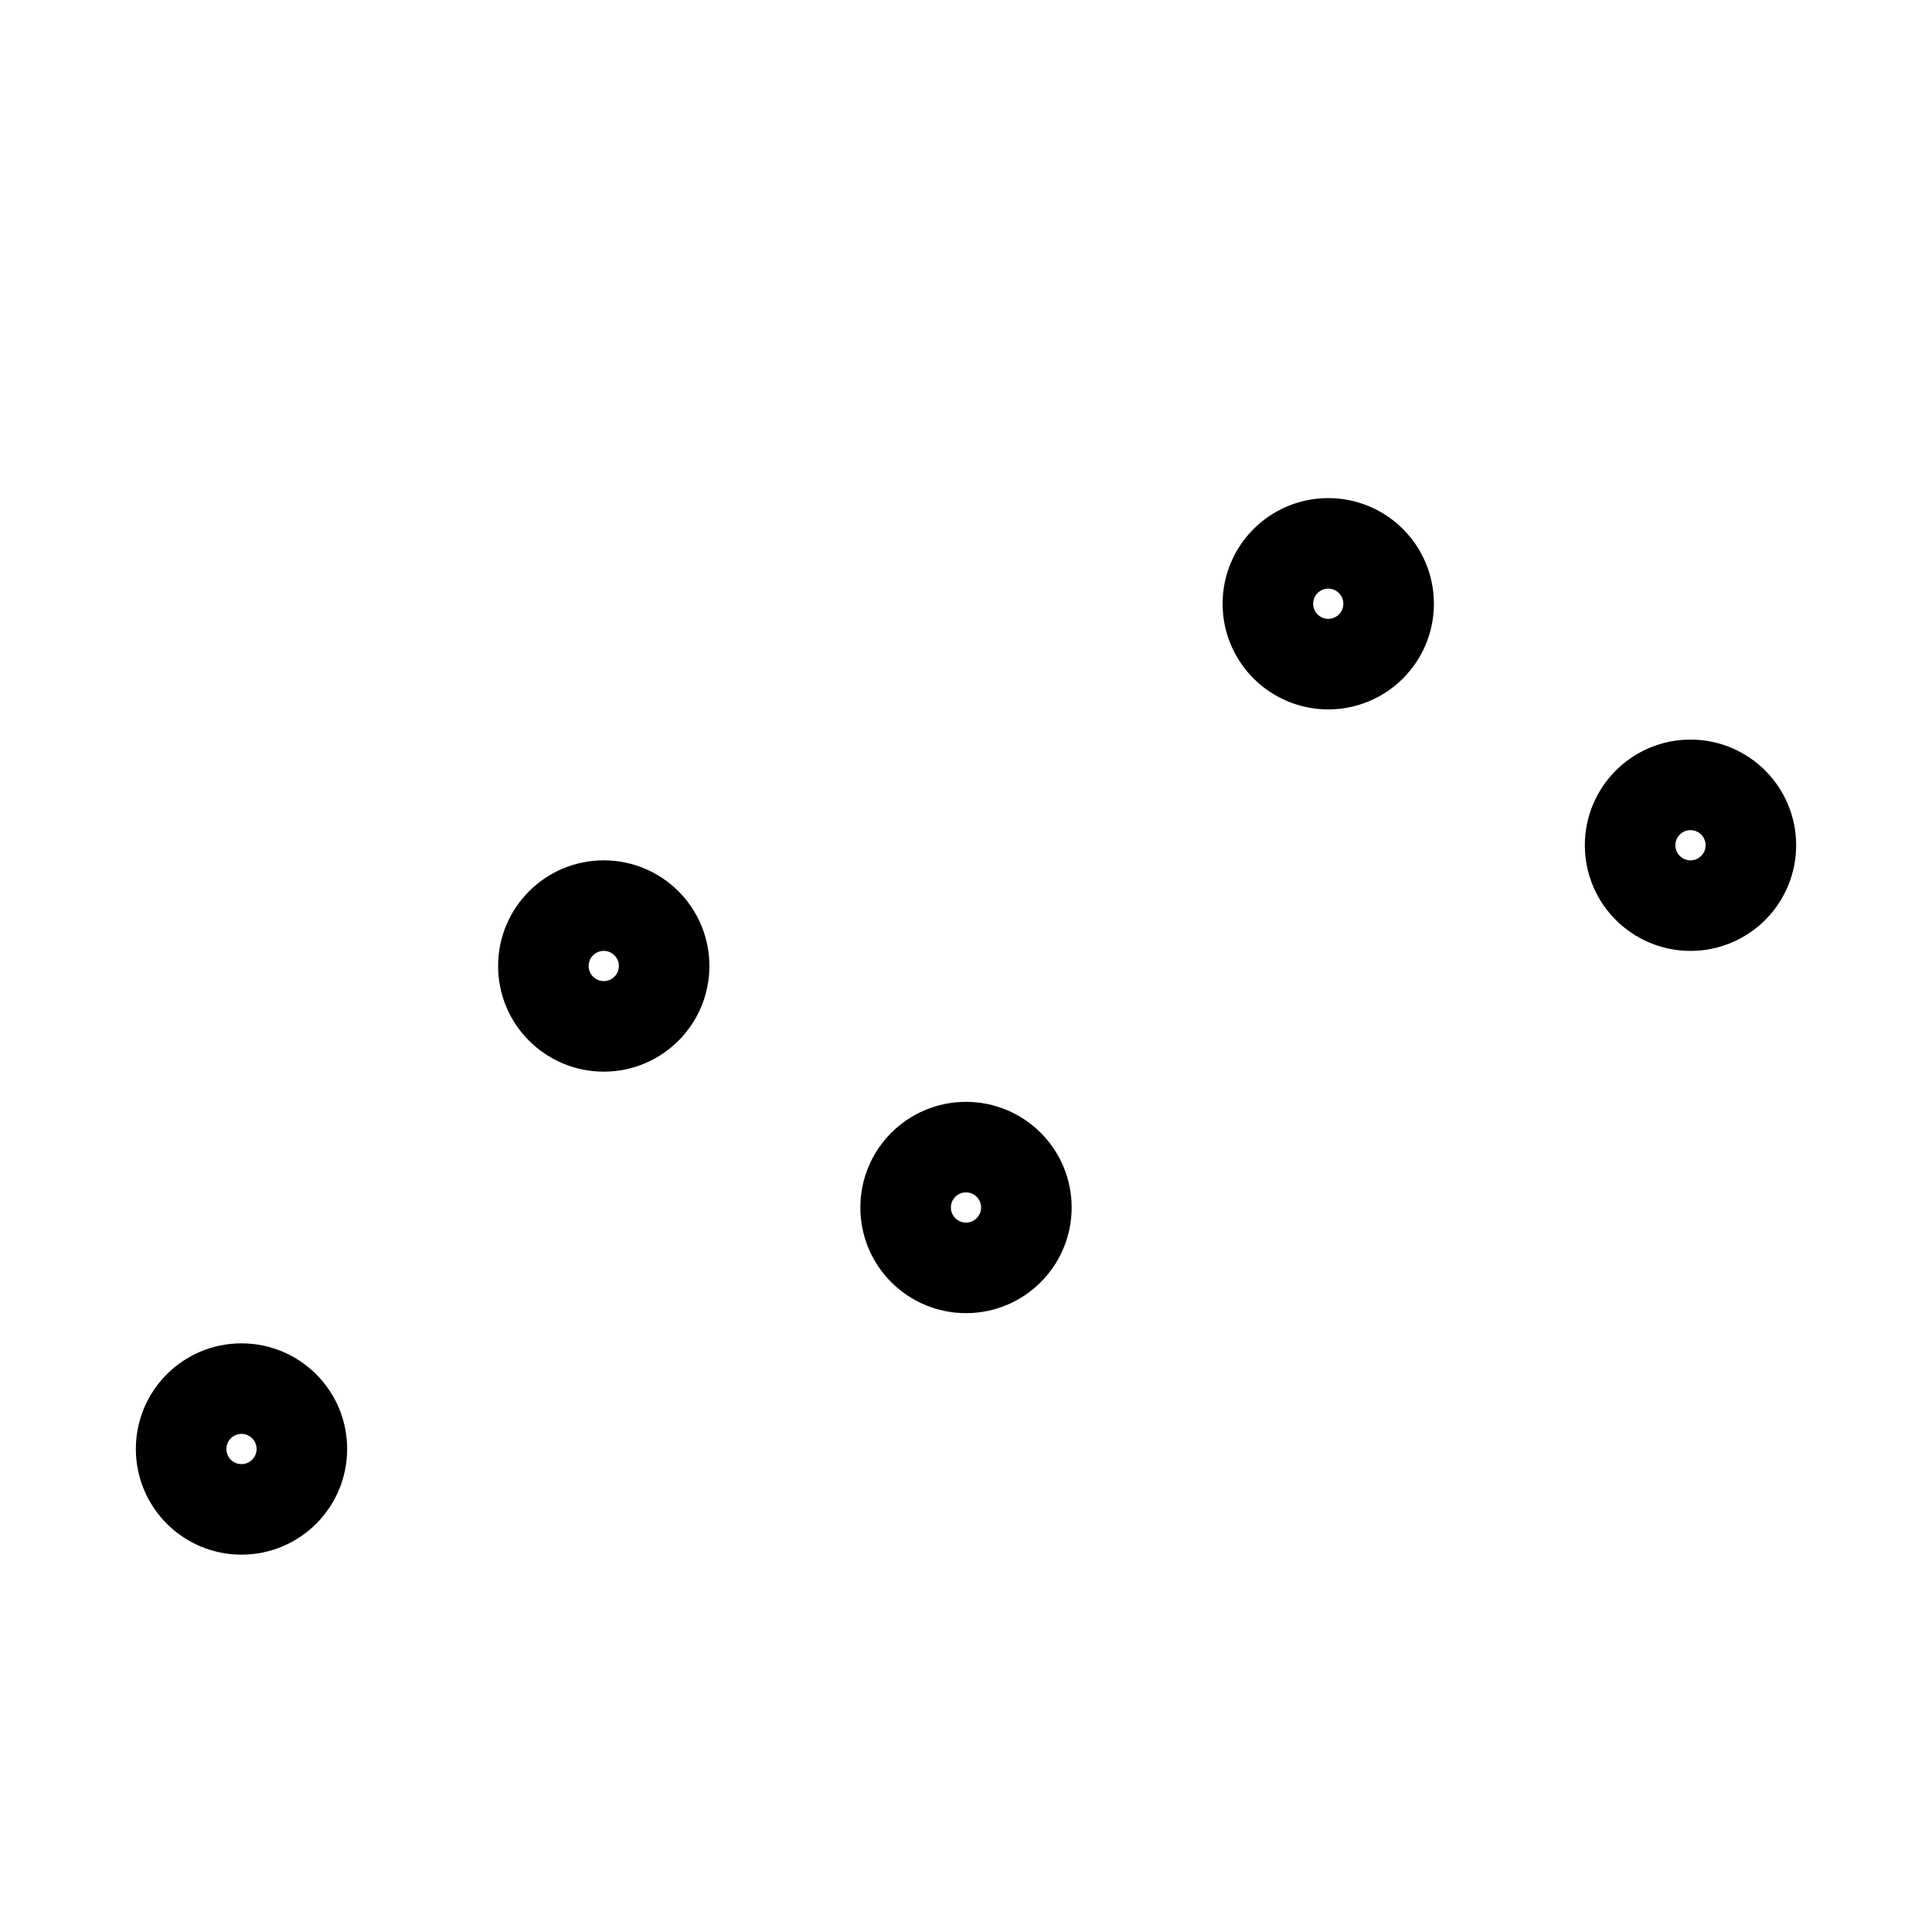
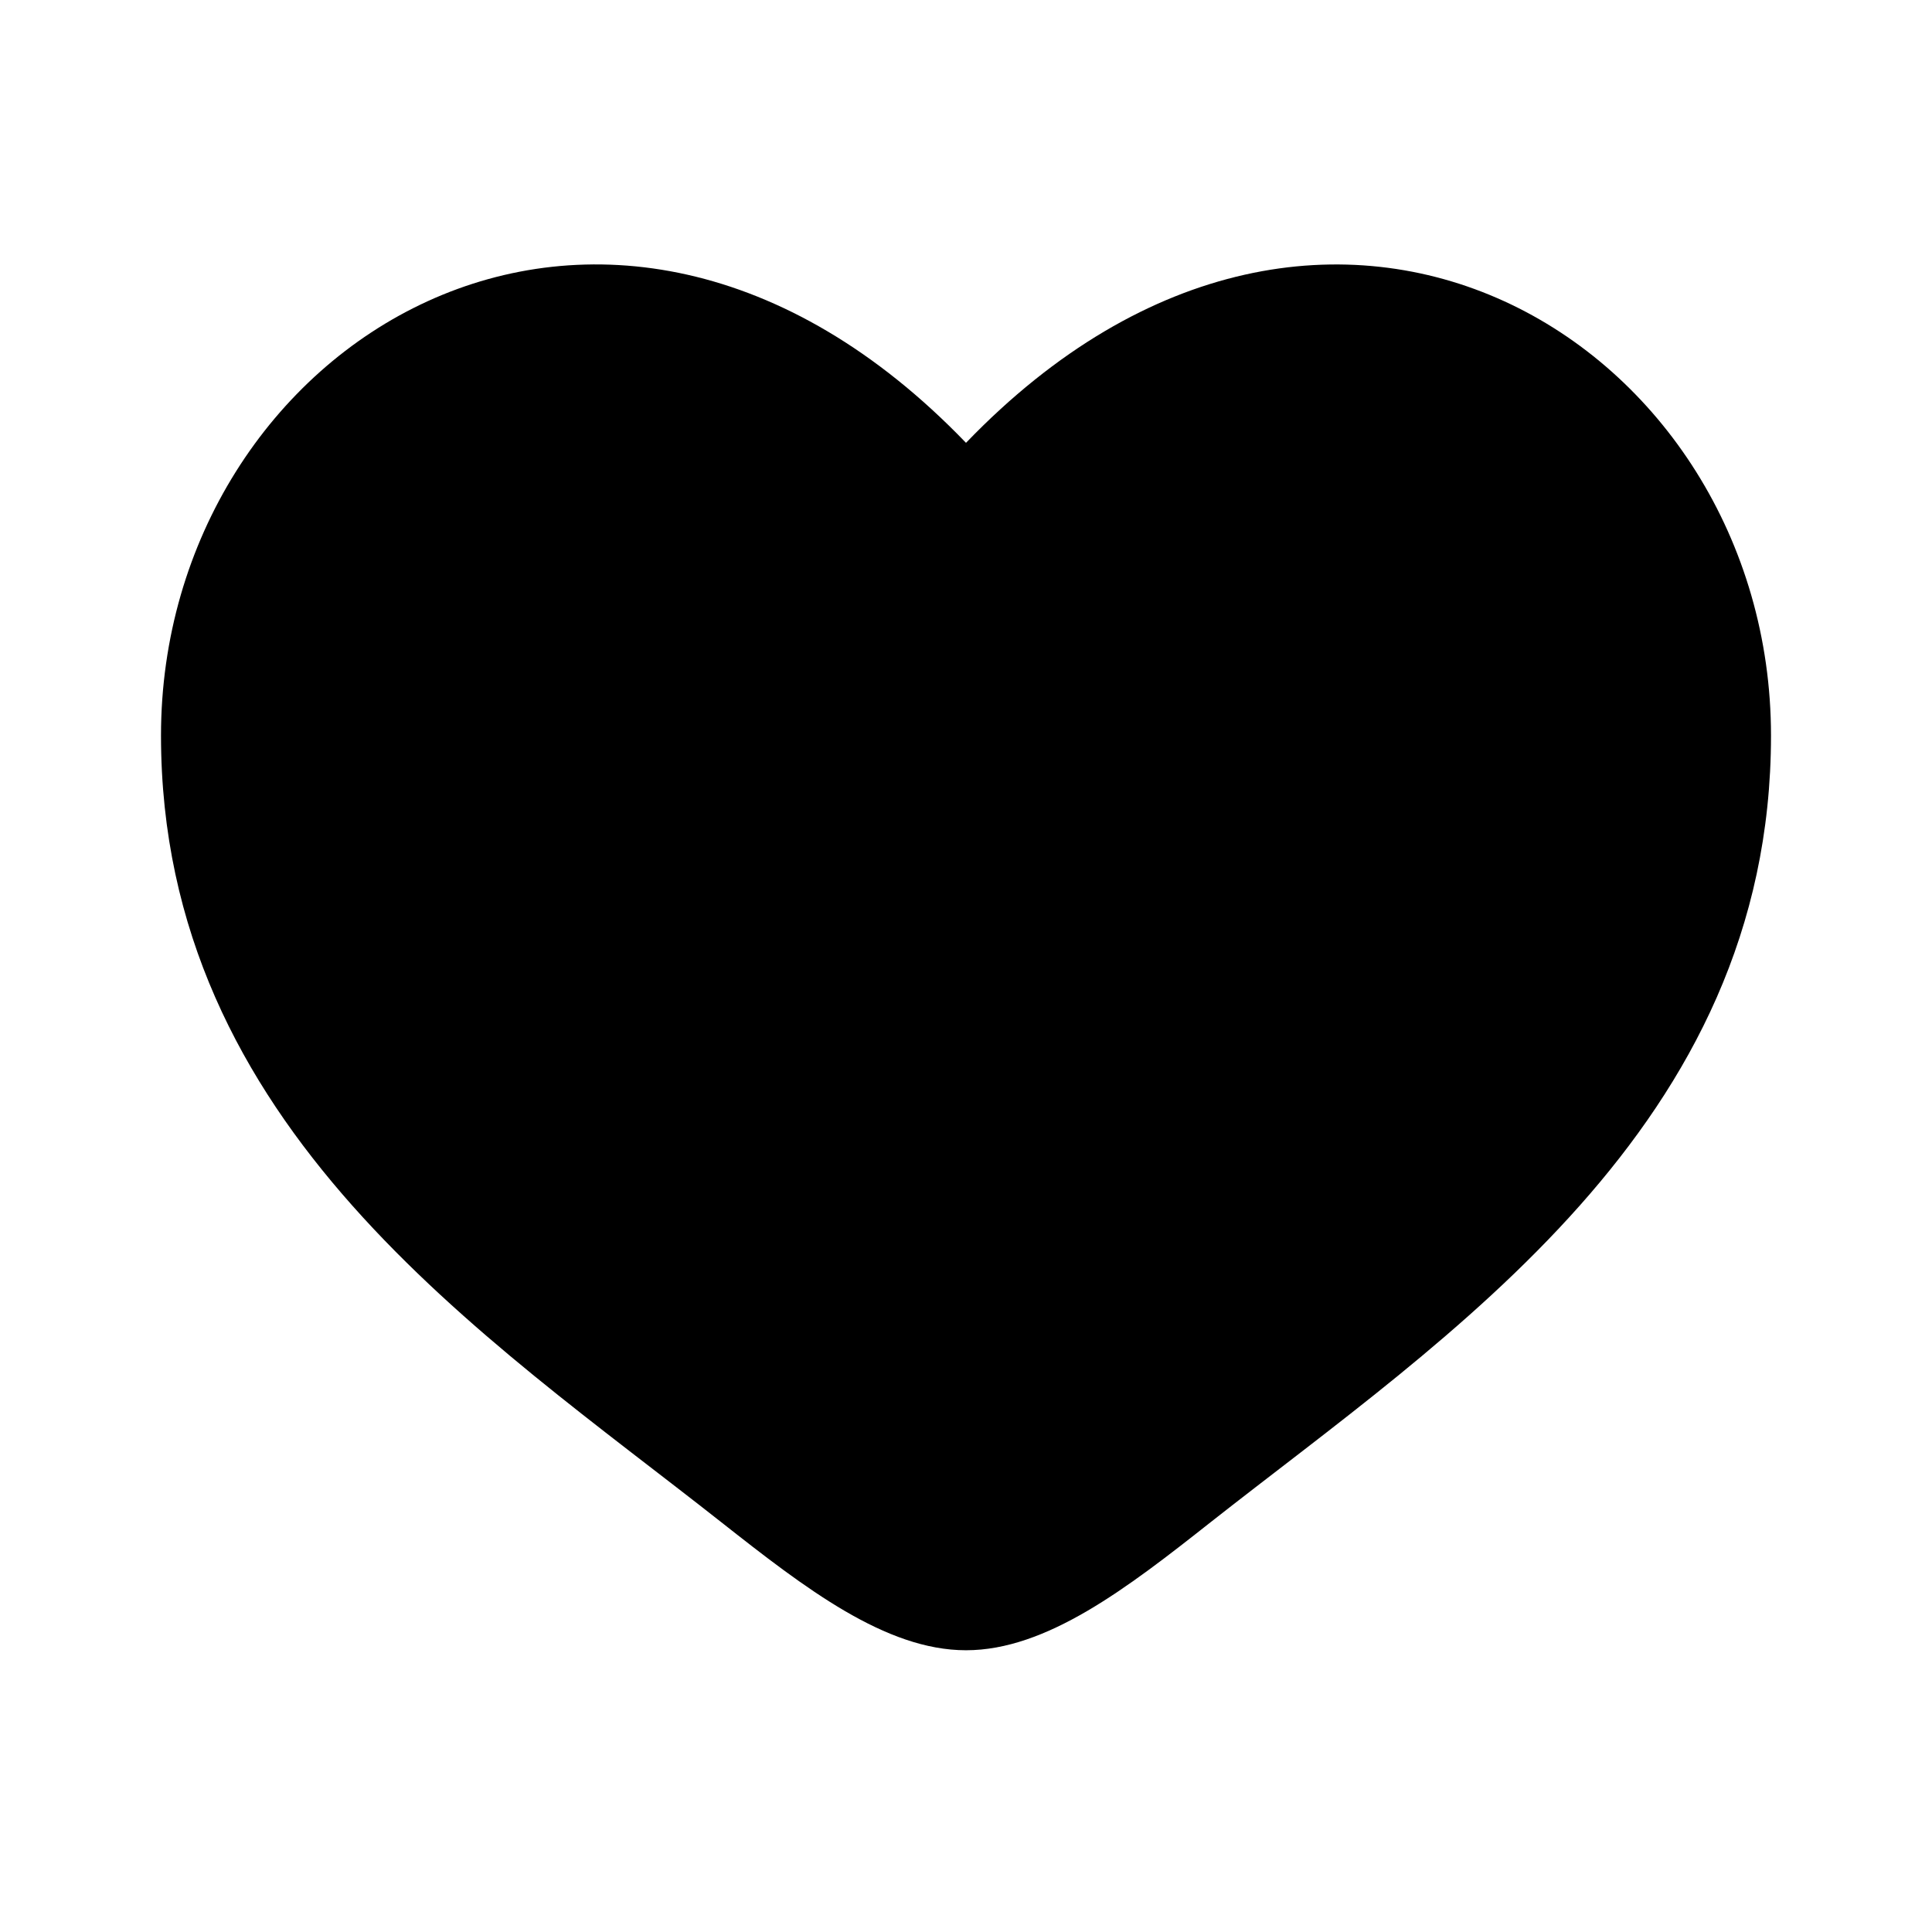
- <svg xmlns="http://www.w3.org/2000/svg" class="w-12 h-12 trading-card transition hover:border-white text-green-400" viewBox="0 0 64 64" fill="none" stroke="currentColor" stroke-width="3">
-   <path id="chart-line" d="M8 48 L20 32 L32 40 L44 20 L56 28" stroke="currentColor" stroke-linejoin="round" fill="none" stroke-dasharray="100" stroke-dashoffset="100">
-     <animate attributeName="stroke-dashoffset" from="100" to="0" dur="1.4s" fill="freeze" />
-   </path>
-   <circle cx="8" cy="48" r="2">
-     <animate attributeName="r" from="0" to="2" dur="0.5s" begin="0.2s" fill="freeze" />
-   </circle>
-   <circle cx="20" cy="32" r="2">
-     <animate attributeName="r" from="0" to="2" dur="0.5s" begin="0.5s" fill="freeze" />
-   </circle>
-   <circle cx="32" cy="40" r="2">
-     <animate attributeName="r" from="0" to="2" dur="0.5s" begin="0.8s" fill="freeze" />
-   </circle>
-   <circle cx="44" cy="20" r="2">
-     <animate attributeName="r" from="0" to="2" dur="0.5s" begin="1.1s" fill="freeze" />
-   </circle>
-   <circle cx="56" cy="28" r="2">
-     <animate attributeName="r" from="0" to="2" dur="0.5s" begin="1.4s" fill="freeze" />
-   </circle>
+ <svg class="h-8 md:h-12" viewBox="0 0 24 24" fill="currentColor">
+   <path d="M2 9.137C2 14 6.02 16.591 8.962 18.911C10 19.729 11 20.5 12 20.5s2-.77 3.038-1.59C17.981 16.592 22 14 22 9.138S16.5.825 12 5.501C7.5.825 2 4.274 2 9.137" />
</svg>
